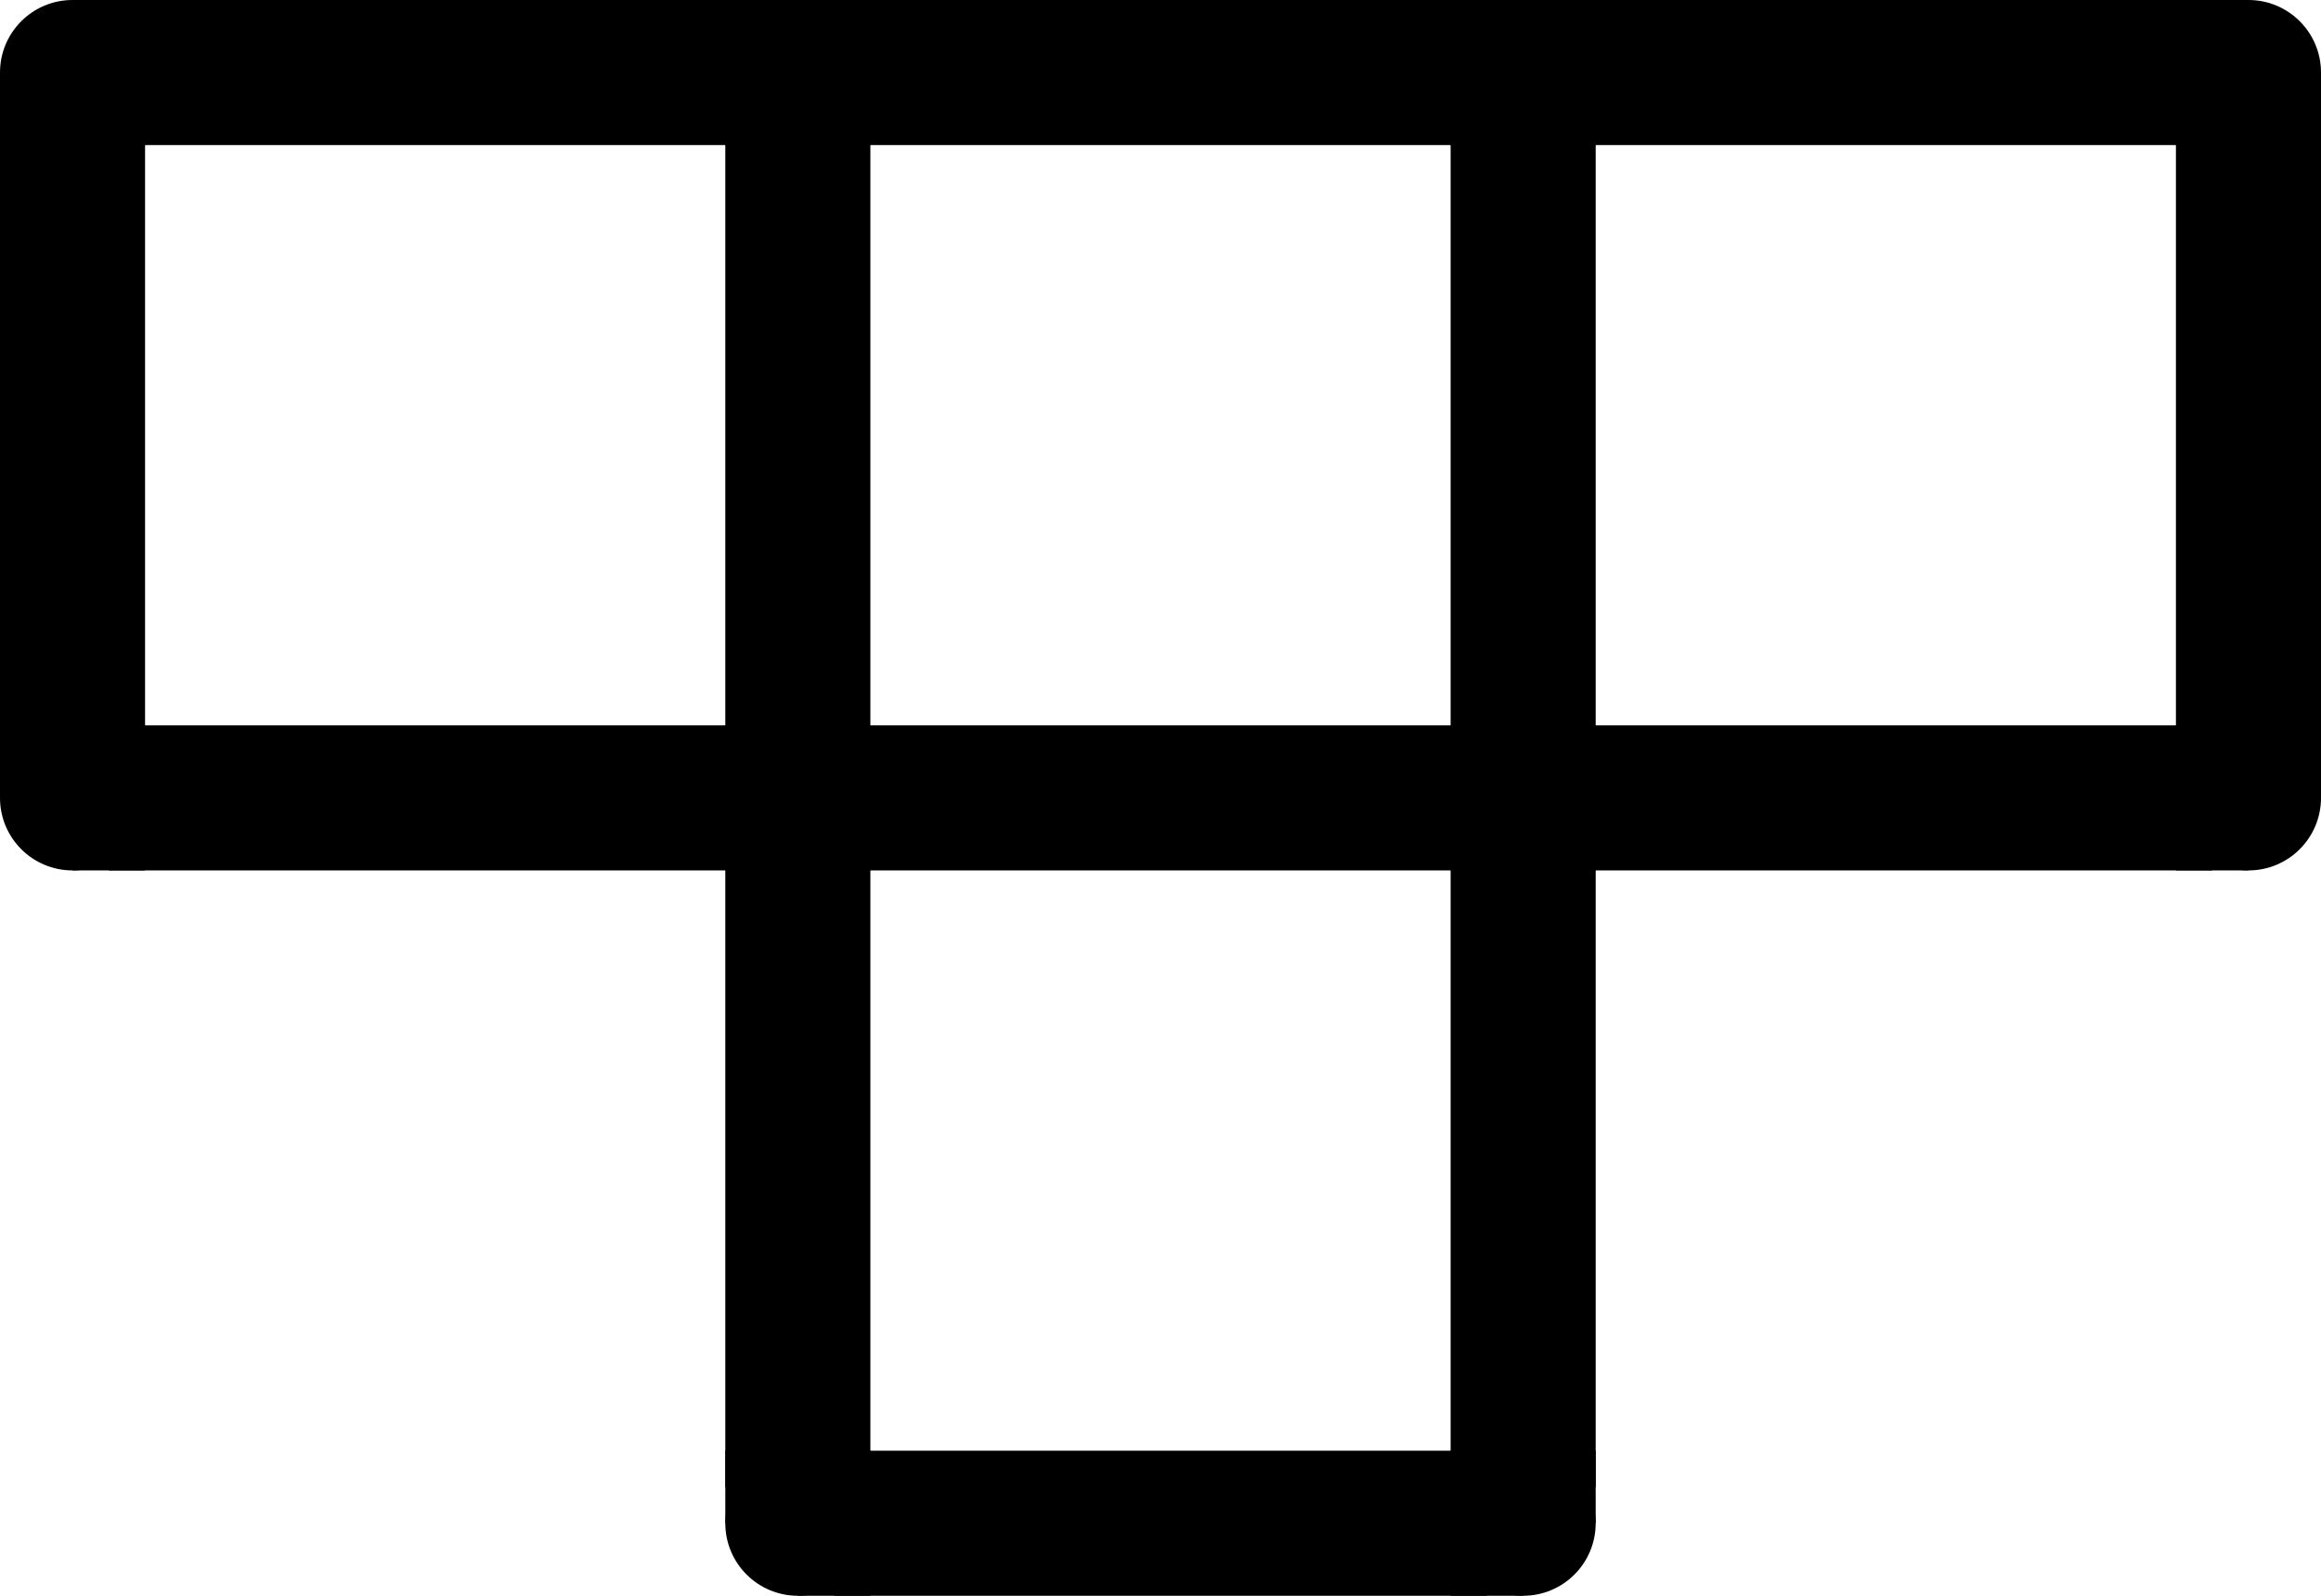
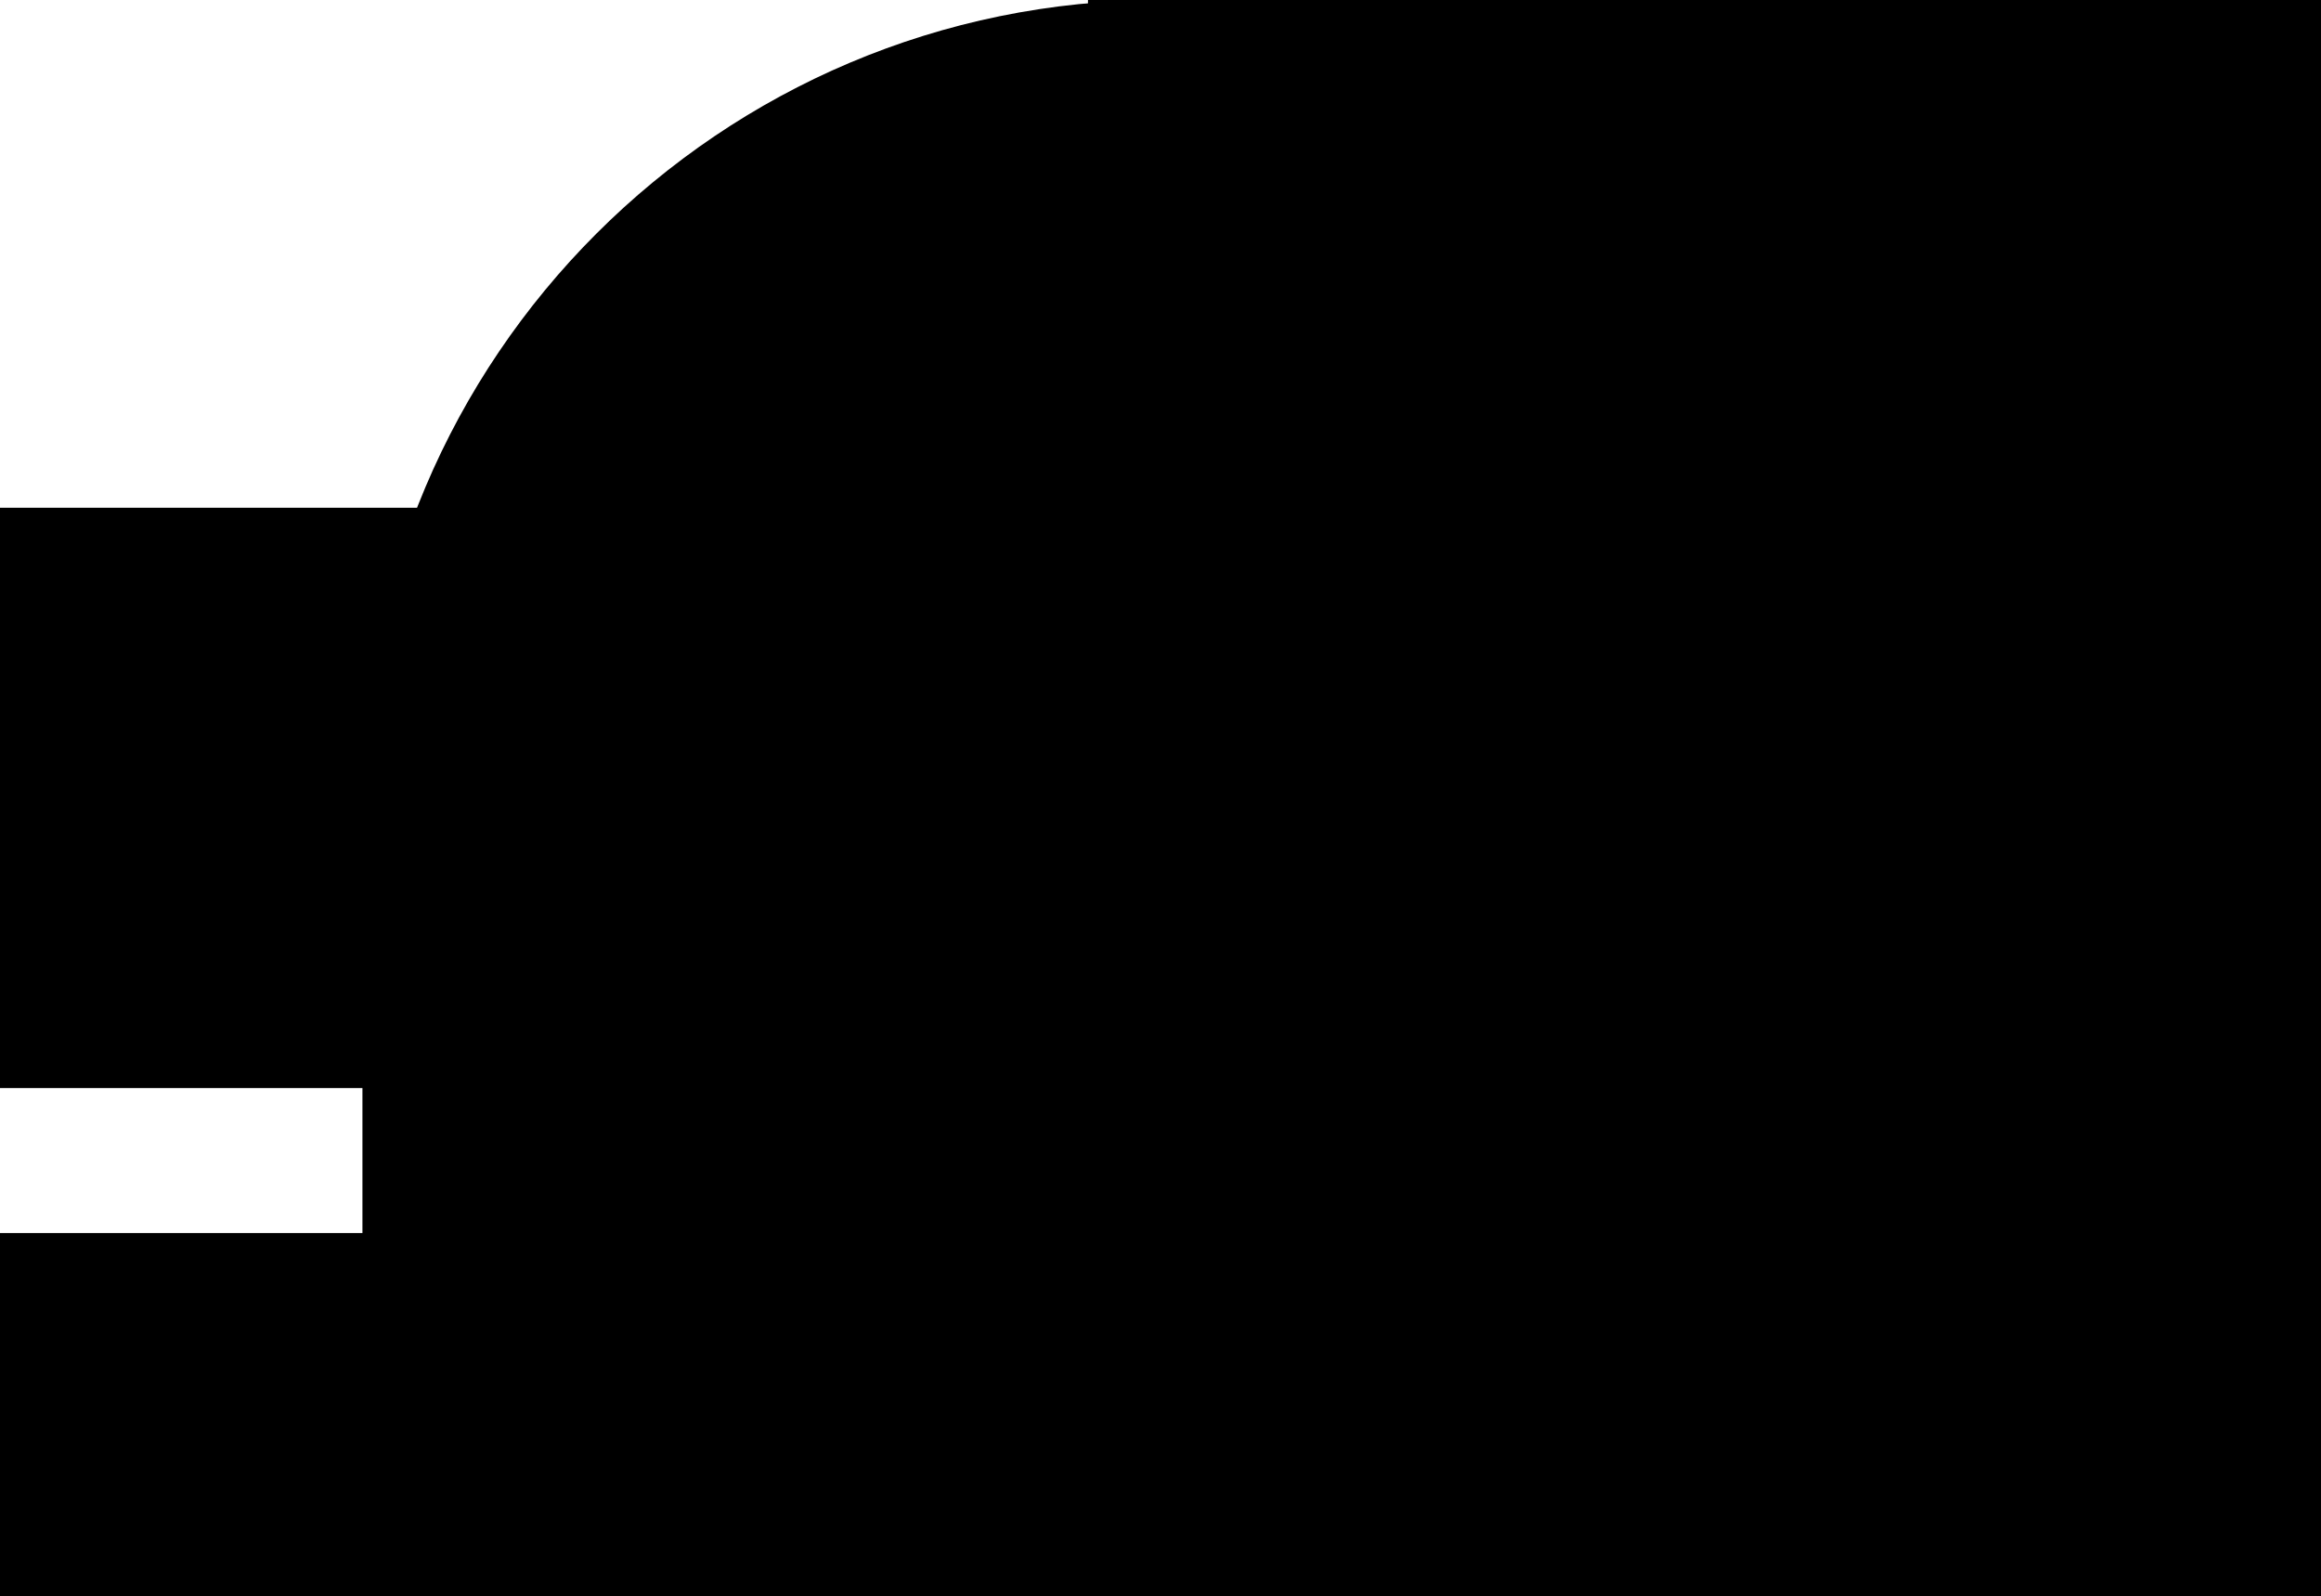
<svg xmlns="http://www.w3.org/2000/svg" xmlns:xlink="http://www.w3.org/1999/xlink" version="1.1" viewBox="0 0 320 220" width="320" height="220">
-   <symbol id="_2E" viewBox="-10 -10 20 20" overflow="visible">
+   <symbol id="_2E" viewBox="-10 -10 20 20" width="20" height="20" overflow="visible">
    <circle cx="0" cy="0" r="10" fill="black" />
    <rect x="0" y="-10" width="10" height="20" fill="black" />
    <rect x="-10" y="0" width="20" height="10" fill="black" />
  </symbol>
-   <symbol id="_2D" viewBox="10 -10 80 20" overflow="visible">
+   <symbol id="_2D" viewBox="10 -10 80 20" width="80" height="20" overflow="visible">
    <line x1="5" x2="95" y1="0" y2="0" stroke-width="20" stroke="black" />
  </symbol>
-   <symbol id="_2E_v1" viewBox="-10 -10 20 20" overflow="visible">
+   <symbol id="_2E_v1" viewBox="-10 -10 20 20" width="20" height="20" overflow="visible">
    <rect x="-10" y="-10" width="20" height="20" fill="black" />
  </symbol>
-   <symbol id="_2E_v2" viewBox="-10 -10 20 20" overflow="visible">
+   <symbol id="_2E_v2" viewBox="-10 -10 20 20" width="20" height="20" overflow="visible">
    <circle cx="0" cy="0" r="10" fill="black" />
    <rect x="-10" y="-10" width="10" height="20" fill="black" />
    <rect x="-10" y="0" width="20" height="10" fill="black" />
  </symbol>
-   <symbol id="_7C" viewBox="-10 10 20 80" overflow="visible">
+   <symbol id="_7C" viewBox="-10 10 20 80" width="20" height="80" overflow="visible">
    <line y1="5" y2="95" x1="0" x2="0" stroke-width="20" stroke="black" />
  </symbol>
-   <symbol id="_2E_v3" viewBox="-10 -10 20 20" overflow="visible">
+   <symbol id="_2E_v3" viewBox="-10 -10 20 20" width="20" height="20" overflow="visible">
    <circle cx="0" cy="0" r="10" fill="black" />
    <rect x="0" y="-10" width="10" height="20" fill="black" />
    <rect x="-10" y="-10" width="20" height="10" fill="black" />
  </symbol>
-   <symbol id="_2E_v4" viewBox="-10 -10 20 20" overflow="visible">
+   <symbol id="_2E_v4" viewBox="-10 -10 20 20" width="20" height="20" overflow="visible">
    <circle cx="0" cy="0" r="10" fill="black" />
    <rect x="-10" y="-10" width="10" height="20" fill="black" />
    <rect x="-10" y="-10" width="20" height="10" fill="black" />
  </symbol>
-   <use xlink:href="#_2E" x="0" y="0" width="20" height="20" />
-   <use xlink:href="#_2E_v1" x="100" y="0" width="20" height="20" />
-   <use xlink:href="#_2E_v1" x="200" y="0" width="20" height="20" />
-   <use xlink:href="#_2E_v2" x="300" y="0" width="20" height="20" />
-   <use xlink:href="#_2E_v3" x="0" y="100" width="20" height="20" />
-   <use xlink:href="#_2E_v1" x="100" y="100" width="20" height="20" />
-   <use xlink:href="#_2E_v1" x="200" y="100" width="20" height="20" />
-   <use xlink:href="#_2E_v4" x="300" y="100" width="20" height="20" />
-   <use xlink:href="#_2E_v3" x="100" y="200" width="20" height="20" />
-   <use xlink:href="#_2E_v4" x="200" y="200" width="20" height="20" />
-   <use xlink:href="#_2D" x="20" y="0" width="80" height="20" />
-   <use xlink:href="#_2D" x="120" y="0" width="80" height="20" />
-   <use xlink:href="#_2D" x="220" y="0" width="80" height="20" />
-   <use xlink:href="#_7C" x="0" y="20" width="20" height="80" />
-   <use xlink:href="#_7C" x="100" y="20" width="20" height="80" />
-   <use xlink:href="#_7C" x="200" y="20" width="20" height="80" />
-   <use xlink:href="#_7C" x="300" y="20" width="20" height="80" />
-   <use xlink:href="#_2D" x="20" y="100" width="80" height="20" />
-   <use xlink:href="#_2D" x="120" y="100" width="80" height="20" />
-   <use xlink:href="#_2D" x="220" y="100" width="80" height="20" />
-   <use xlink:href="#_7C" x="100" y="120" width="20" height="80" />
-   <use xlink:href="#_7C" x="200" y="120" width="20" height="80" />
-   <use xlink:href="#_2D" x="120" y="200" width="80" height="20" />
+   <use xlink:href="#_2E" x="0" y="0" />
+   <use xlink:href="#_2E_v1" x="100" y="0" />
+   <use xlink:href="#_2E_v1" x="200" y="0" />
+   <use xlink:href="#_2E_v2" x="300" y="0" />
+   <use xlink:href="#_2E_v3" x="0" y="100" />
+   <use xlink:href="#_2E_v1" x="100" y="100" />
+   <use xlink:href="#_2E_v1" x="200" y="100" />
+   <use xlink:href="#_2E_v4" x="300" y="100" />
+   <use xlink:href="#_2E_v3" x="100" y="200" />
+   <use xlink:href="#_2E_v4" x="200" y="200" />
+   <use xlink:href="#_2D" x="20" y="0" />
+   <use xlink:href="#_2D" x="120" y="0" />
+   <use xlink:href="#_2D" x="220" y="0" />
+   <use xlink:href="#_7C" x="0" y="20" />
+   <use xlink:href="#_7C" x="100" y="20" />
+   <use xlink:href="#_7C" x="200" y="20" />
+   <use xlink:href="#_7C" x="300" y="20" />
+   <use xlink:href="#_2D" x="20" y="100" />
+   <use xlink:href="#_2D" x="120" y="100" />
+   <use xlink:href="#_2D" x="220" y="100" />
+   <use xlink:href="#_7C" x="100" y="120" />
+   <use xlink:href="#_7C" x="200" y="120" />
+   <use xlink:href="#_2D" x="120" y="200" />
</svg>
